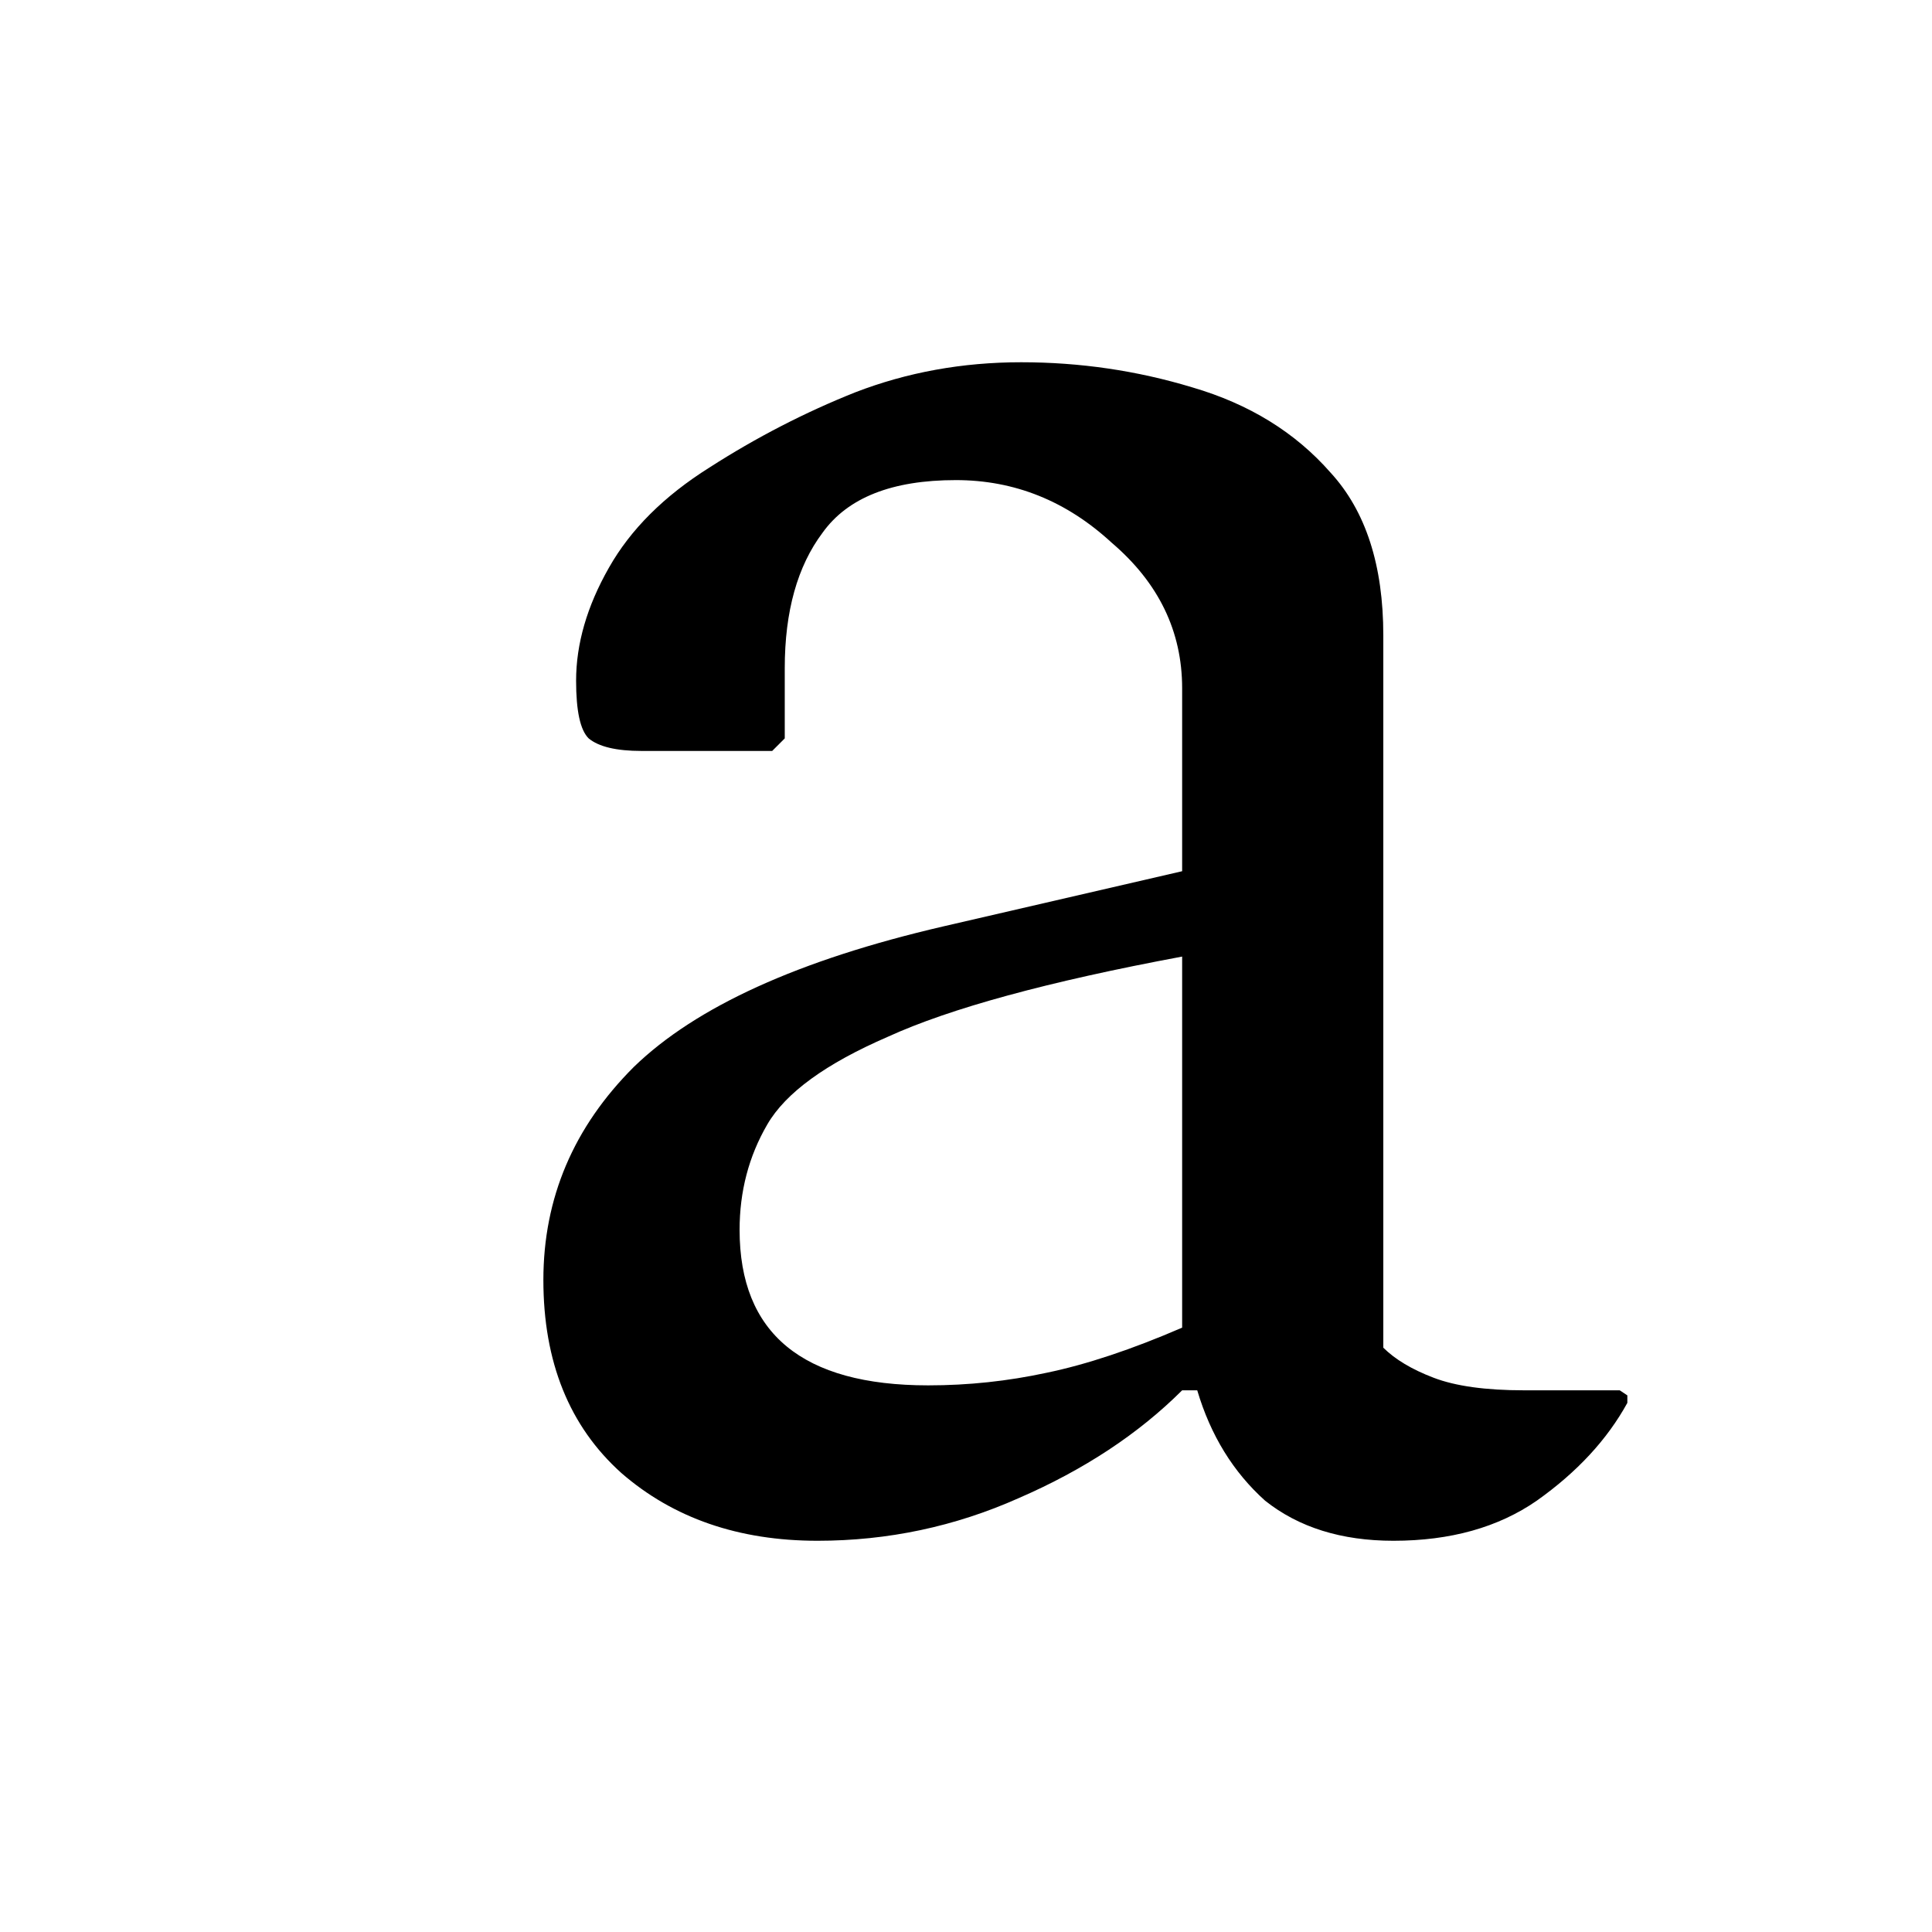
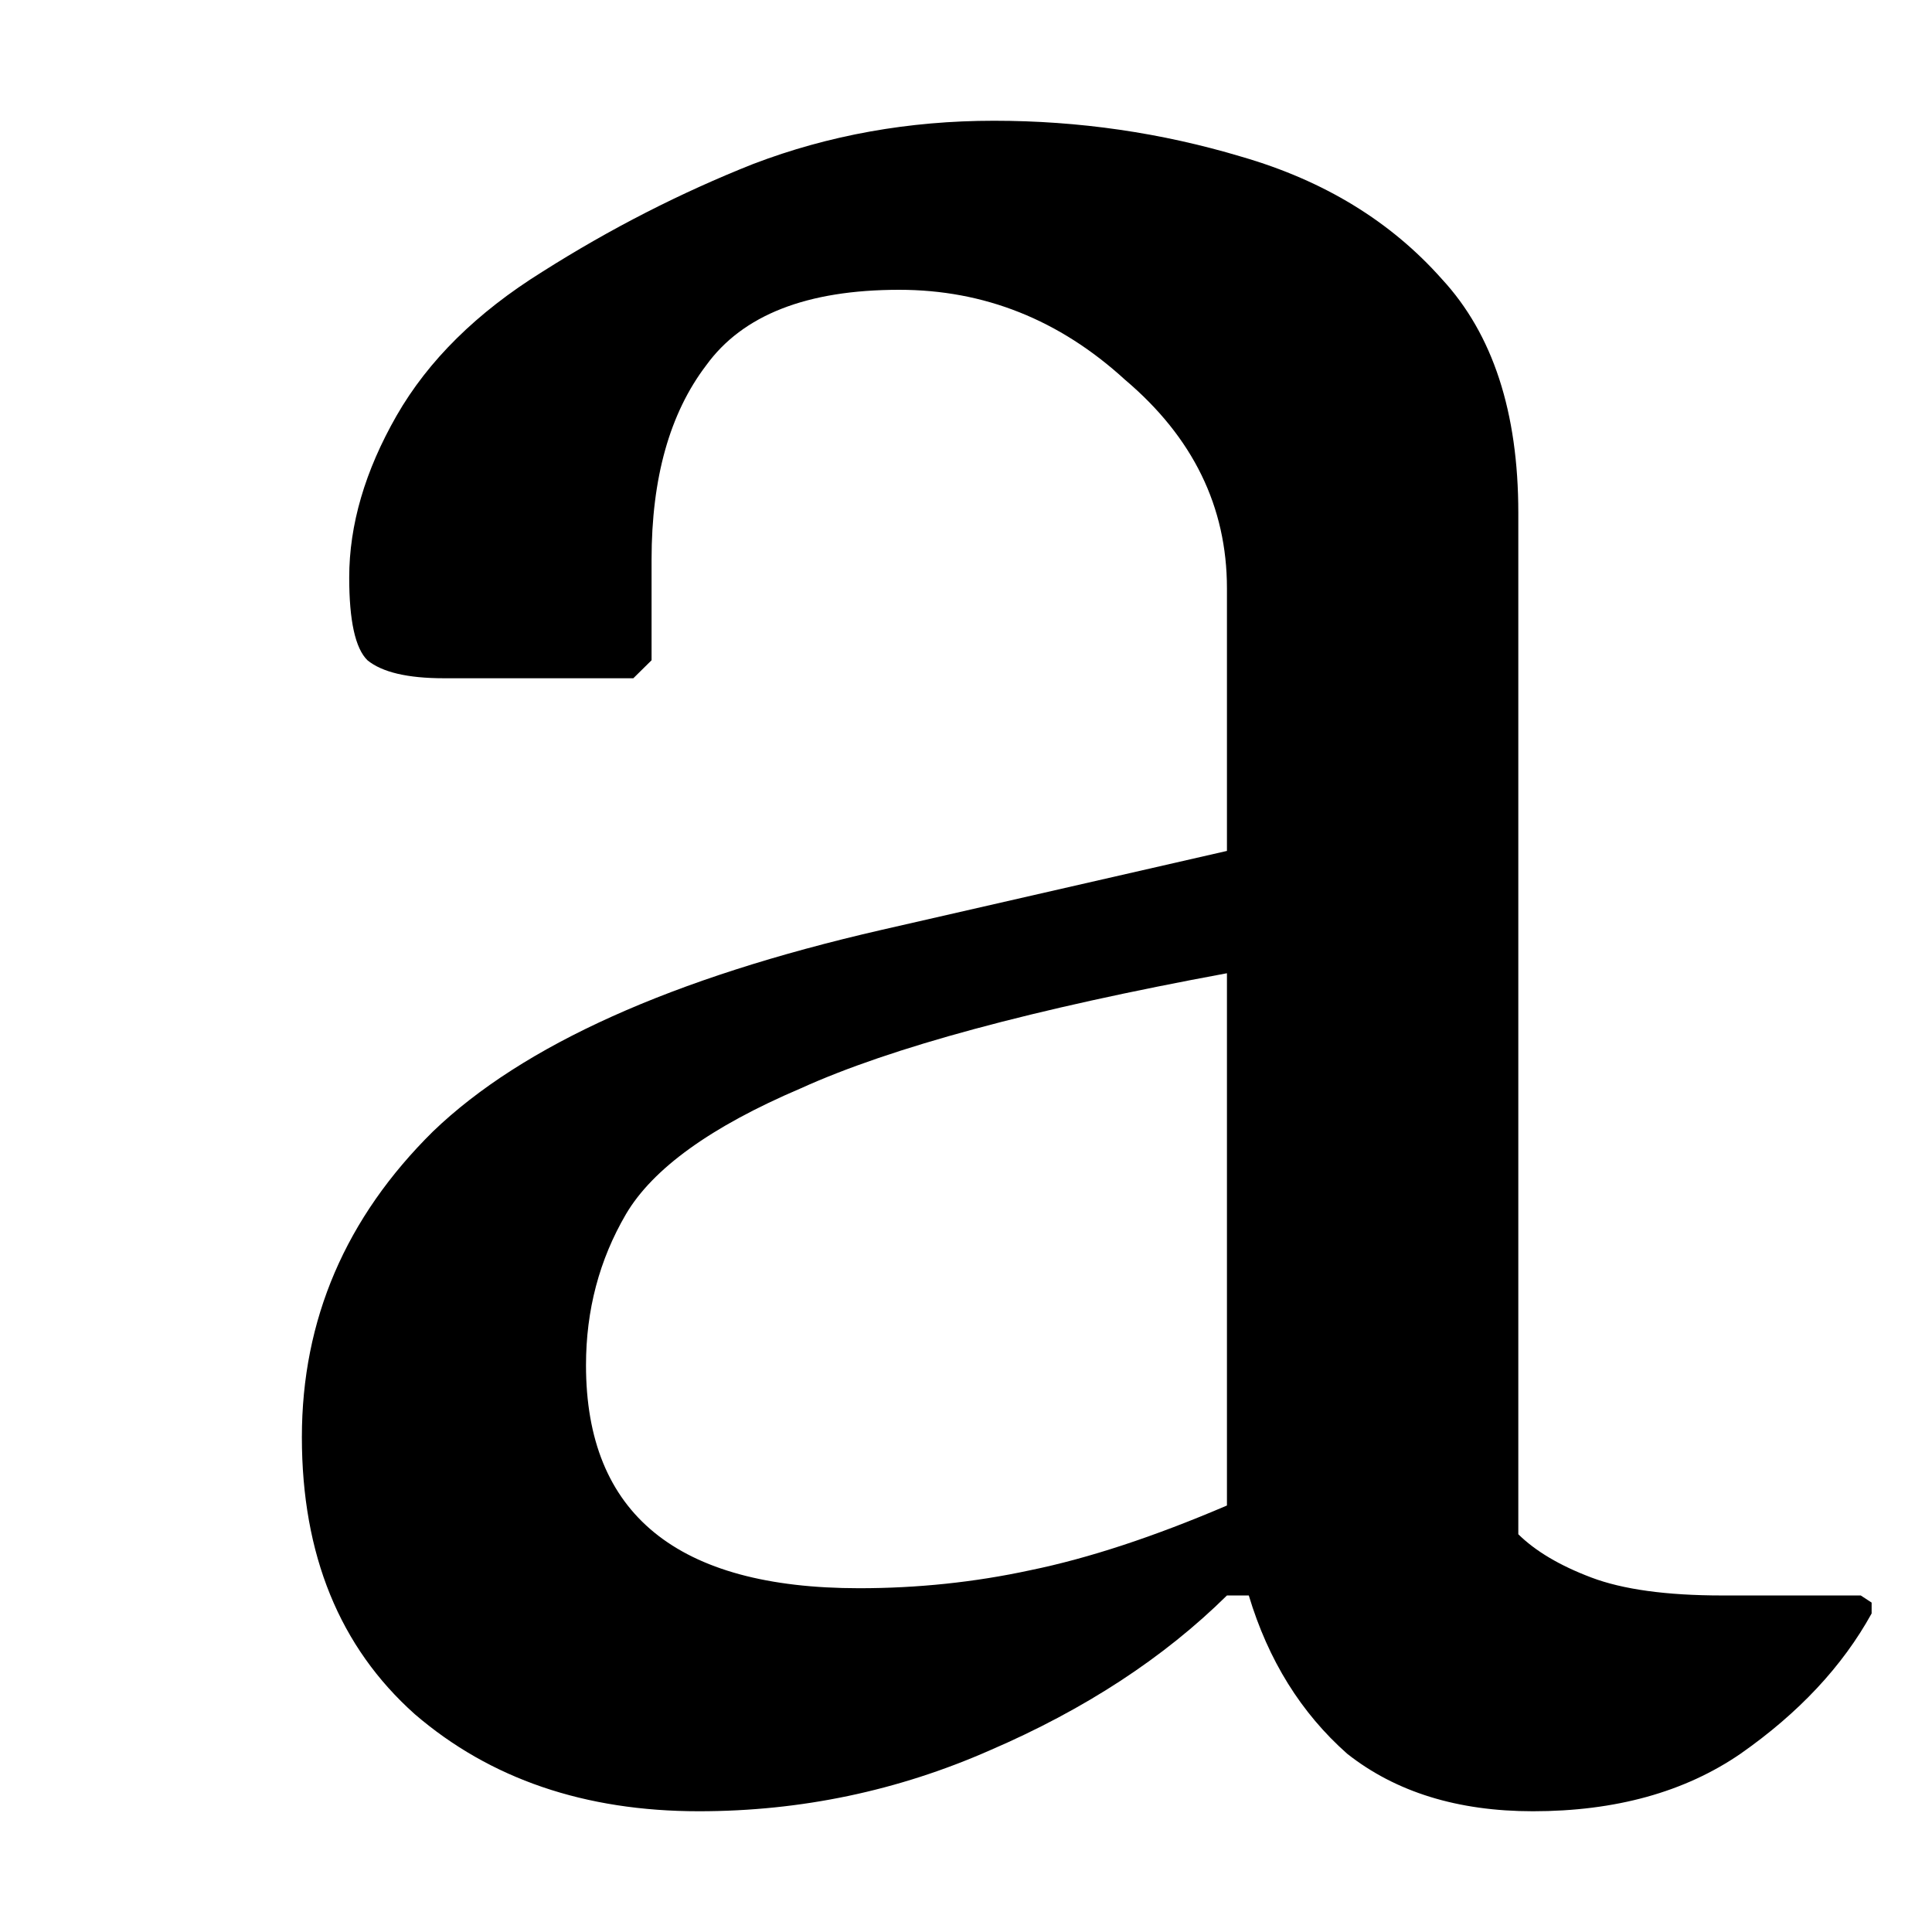
<svg xmlns="http://www.w3.org/2000/svg" width="16" height="16" viewBox="0 0 16 16">
-   <path fill-rule="evenodd" clip-rule="evenodd" d="M6.77 12.76C6.118 12.76 5.576 12.573 5.146 12.199C4.715 11.812 4.5 11.279 4.5 10.6C4.5 9.922 4.75 9.334 5.25 8.835C5.764 8.337 6.617 7.949 7.812 7.672L9.79 7.215V5.7C9.79 5.229 9.596 4.827 9.207 4.495C8.832 4.149 8.402 3.976 7.916 3.976C7.388 3.976 7.02 4.121 6.812 4.412C6.604 4.689 6.499 5.063 6.499 5.533V6.115L6.395 6.219H5.312C5.104 6.219 4.958 6.184 4.875 6.115C4.805 6.046 4.771 5.887 4.771 5.637C4.771 5.333 4.861 5.021 5.042 4.703C5.222 4.384 5.5 4.108 5.875 3.872C6.263 3.623 6.666 3.415 7.083 3.249C7.513 3.083 7.971 3 8.457 3C8.943 3 9.415 3.069 9.874 3.208C10.346 3.346 10.727 3.581 11.019 3.914C11.311 4.232 11.456 4.682 11.456 5.263V11.161C11.554 11.258 11.692 11.341 11.873 11.41C12.053 11.479 12.303 11.514 12.623 11.514H13.414L13.477 11.556V11.618C13.31 11.922 13.06 12.192 12.727 12.428C12.408 12.649 12.012 12.76 11.54 12.76C11.109 12.76 10.755 12.649 10.477 12.428C10.214 12.192 10.026 11.888 9.915 11.514H9.79C9.429 11.874 8.978 12.172 8.436 12.407C7.909 12.642 7.353 12.76 6.77 12.76ZM6.125 10.185C6.125 11.043 6.645 11.473 7.687 11.473C8.02 11.473 8.346 11.438 8.666 11.369C8.999 11.3 9.374 11.175 9.79 10.995V7.922C8.679 8.129 7.867 8.351 7.353 8.586C6.84 8.808 6.506 9.05 6.354 9.313C6.201 9.576 6.125 9.867 6.125 10.185Z" />
+   <path d="M5.788 15C4.843 15 4.058 14.732 3.435 14.196C2.812 13.64 2.5 12.875 2.5 11.902C2.5 10.929 2.862 10.085 3.586 9.37C4.33 8.655 5.567 8.099 7.296 7.702L10.161 7.047V4.872C10.161 4.197 9.88 3.621 9.317 3.145C8.774 2.648 8.15 2.4 7.447 2.4C6.683 2.4 6.15 2.608 5.848 3.026C5.546 3.423 5.396 3.959 5.396 4.634V5.468L5.245 5.617H3.676C3.375 5.617 3.164 5.567 3.043 5.468C2.942 5.369 2.892 5.14 2.892 4.783C2.892 4.346 3.023 3.899 3.284 3.443C3.546 2.986 3.948 2.589 4.491 2.251C5.054 1.894 5.637 1.596 6.24 1.357C6.864 1.119 7.527 1 8.231 1C8.935 1 9.618 1.099 10.282 1.298C10.966 1.496 11.518 1.834 11.941 2.311C12.363 2.767 12.574 3.413 12.574 4.247V12.706C12.715 12.845 12.916 12.965 13.178 13.064C13.439 13.163 13.801 13.213 14.263 13.213H15.41L15.5 13.272V13.362C15.259 13.799 14.897 14.186 14.414 14.524C13.952 14.841 13.379 15 12.695 15C12.072 15 11.559 14.841 11.157 14.524C10.775 14.186 10.503 13.749 10.342 13.213H10.161C9.638 13.729 8.985 14.156 8.201 14.494C7.437 14.831 6.632 15 5.788 15ZM4.853 11.306C4.853 12.538 5.607 13.153 7.115 13.153C7.597 13.153 8.07 13.104 8.532 13.004C9.015 12.905 9.558 12.726 10.161 12.468V8.06C8.553 8.357 7.376 8.675 6.632 9.013C5.888 9.33 5.406 9.678 5.184 10.055C4.963 10.433 4.853 10.85 4.853 11.306Z" />
</svg>
